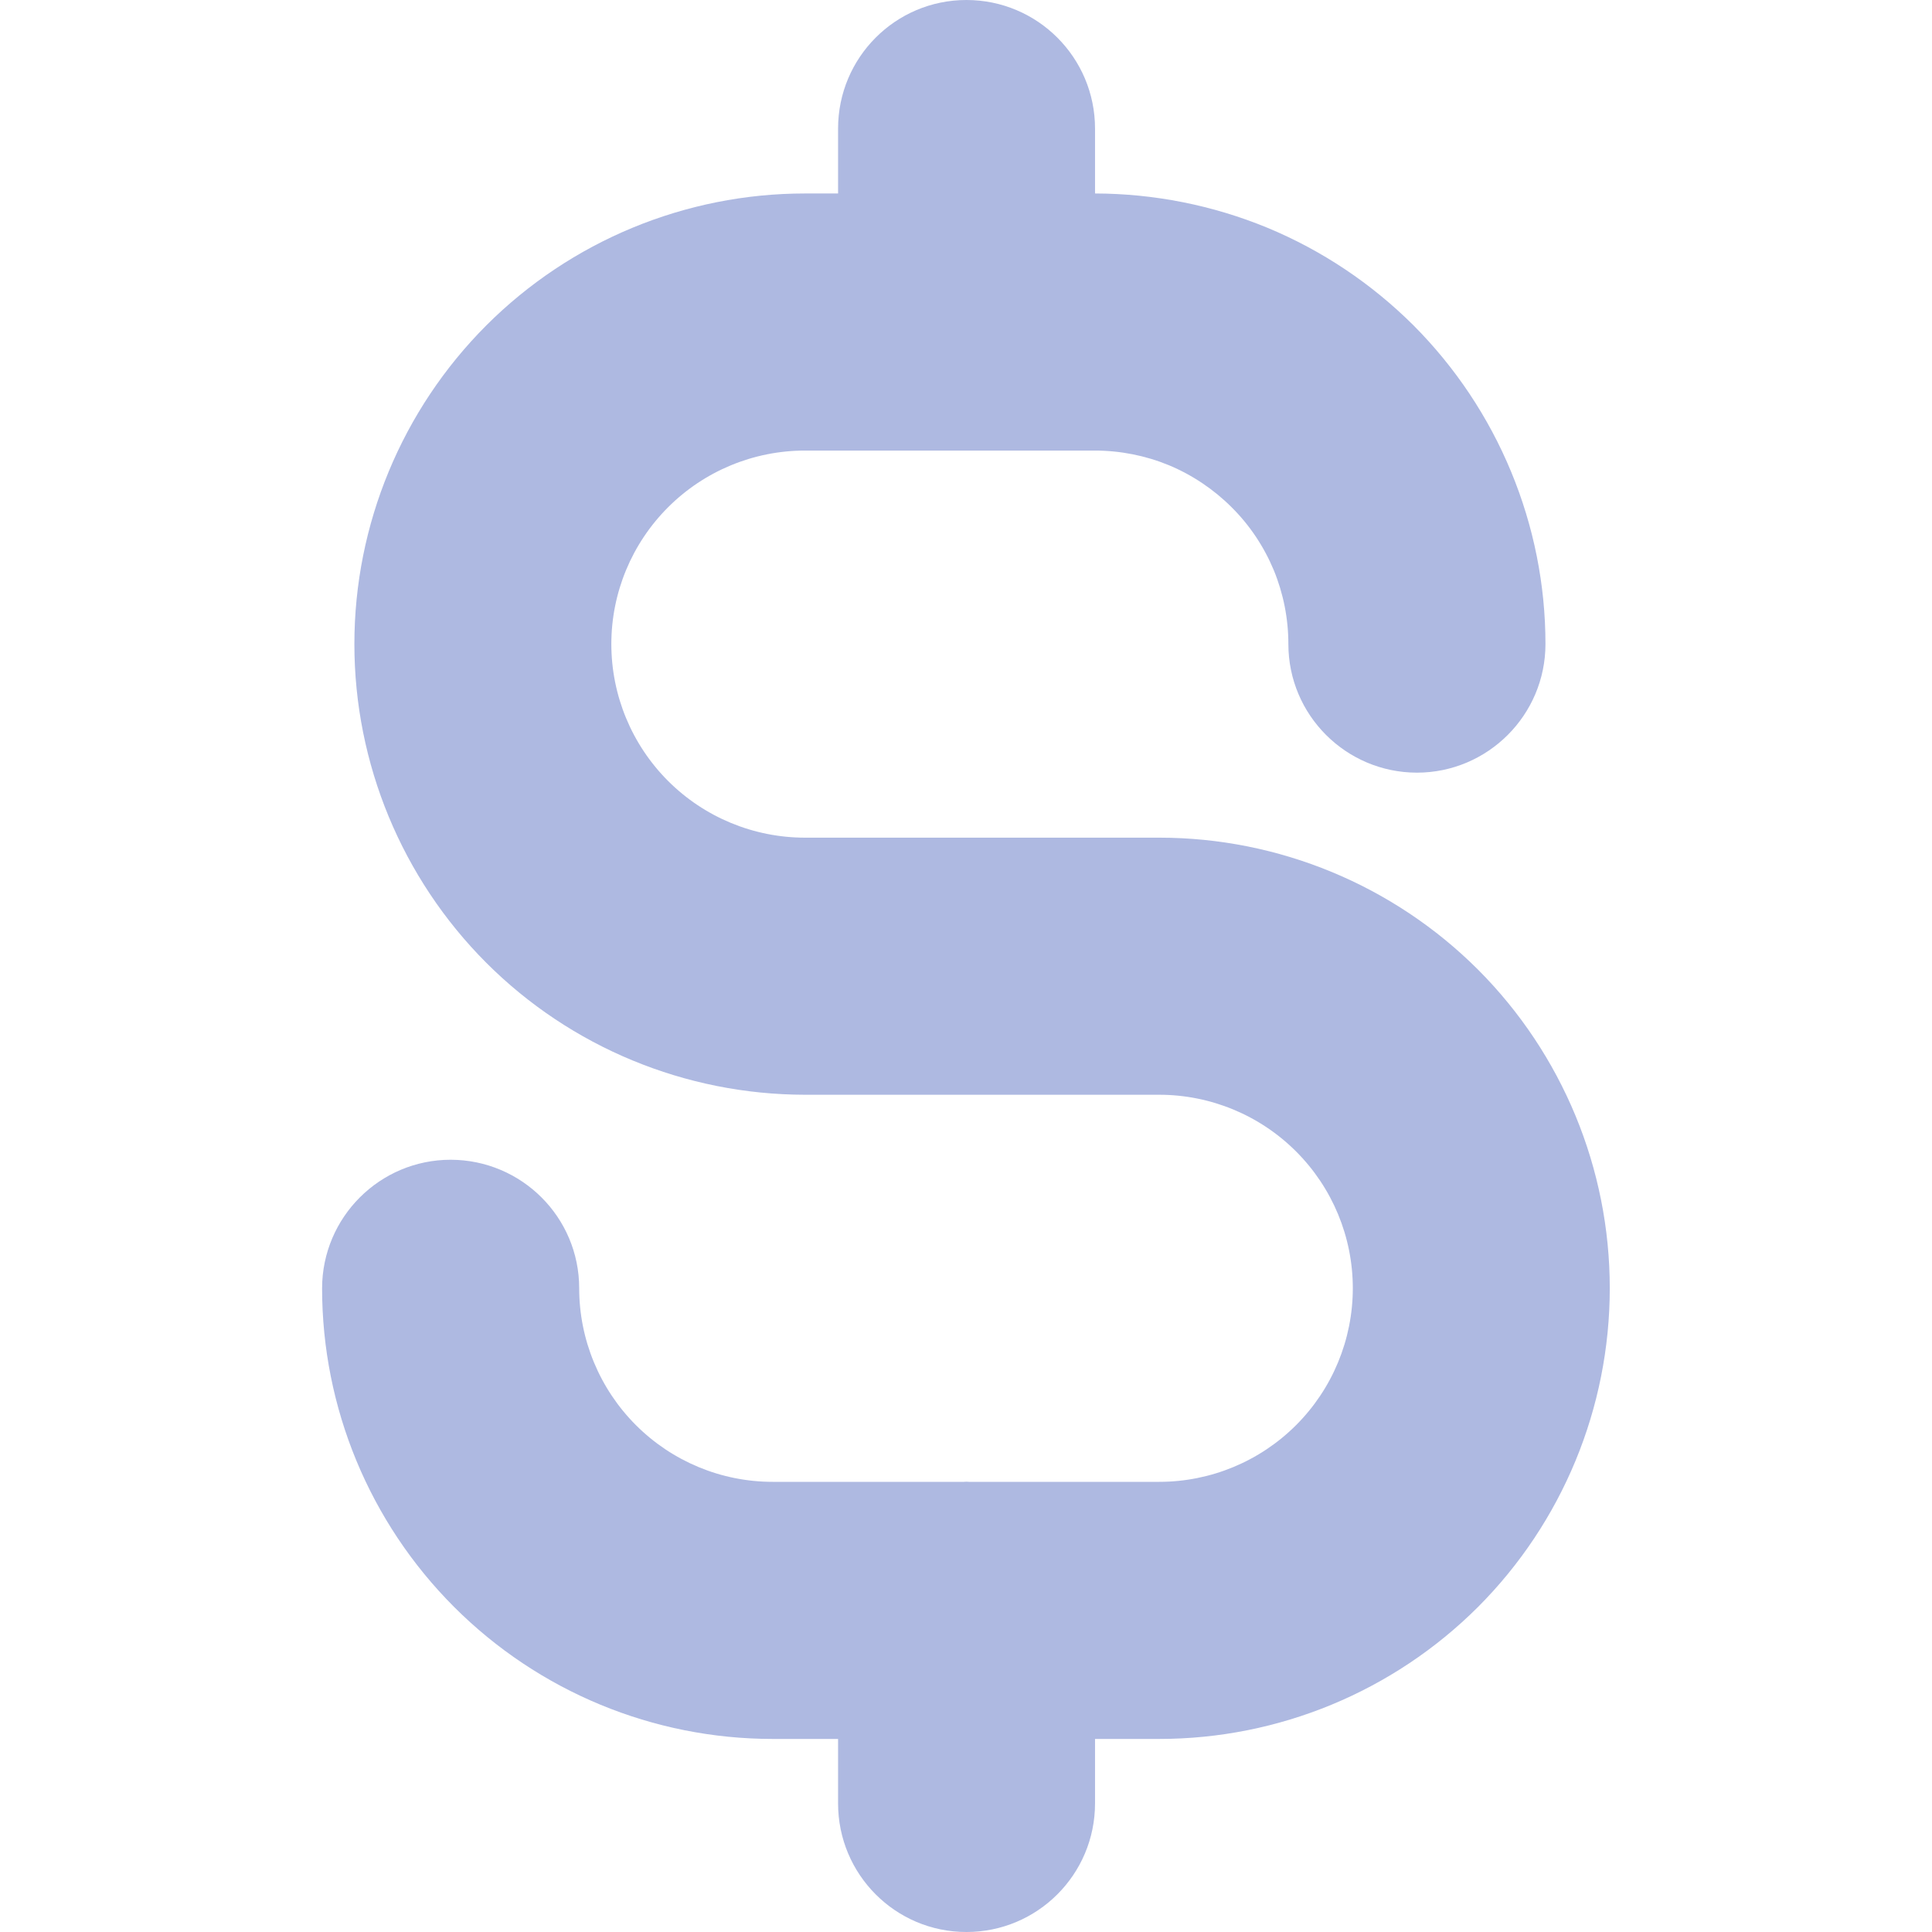
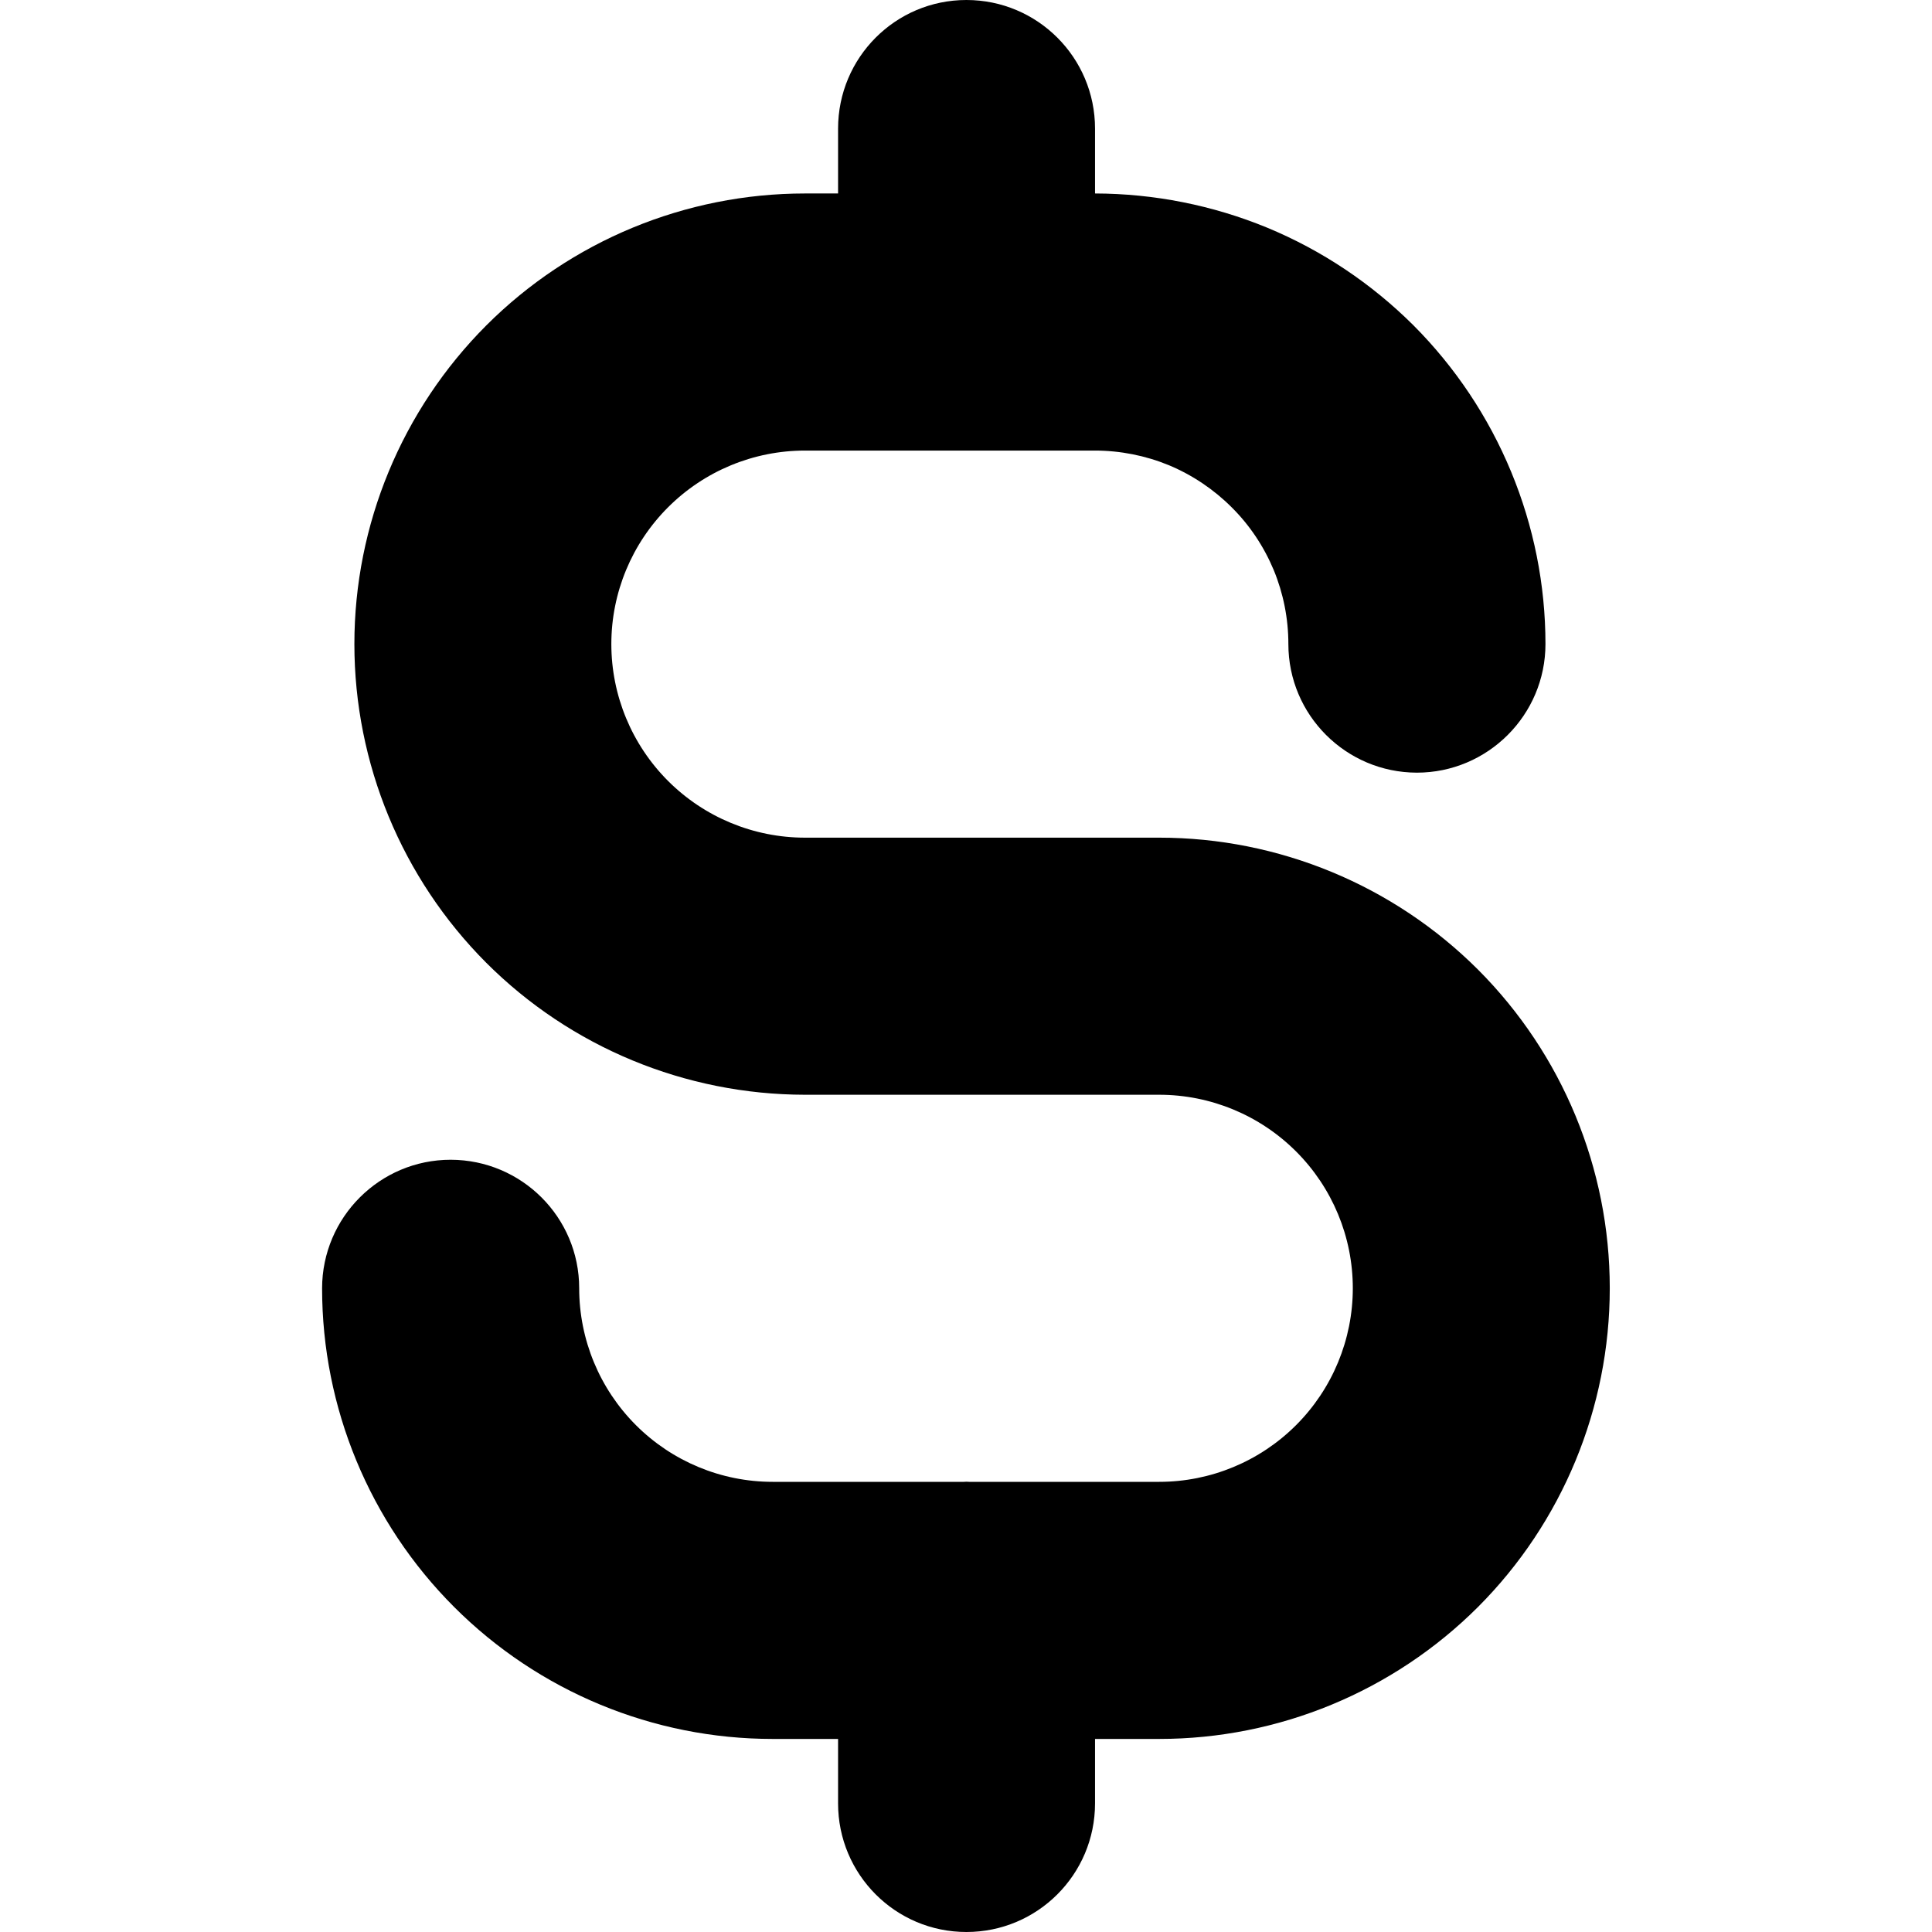
<svg xmlns="http://www.w3.org/2000/svg" width="14" height="14" viewBox="0 0 14 14" fill="none">
-   <path d="M7.003 0C7.518 0 7.935 0.417 7.935 0.932V1.402C8.363 1.403 8.787 1.487 9.183 1.65C9.579 1.814 9.939 2.055 10.243 2.358C10.546 2.662 10.786 3.022 10.95 3.418C11.114 3.814 11.199 4.238 11.199 4.667C11.199 5.181 10.781 5.599 10.267 5.599C9.753 5.598 9.336 5.181 9.336 4.667C9.336 4.483 9.3 4.301 9.23 4.131C9.159 3.961 9.056 3.806 8.925 3.676C8.795 3.546 8.64 3.442 8.47 3.371C8.3 3.301 8.117 3.265 7.933 3.265H5.833C5.461 3.265 5.104 3.413 4.841 3.676C4.578 3.939 4.43 4.295 4.43 4.667C4.43 5.039 4.578 5.396 4.841 5.659C5.104 5.922 5.461 6.07 5.833 6.07H8.4C9.266 6.07 10.097 6.414 10.71 7.026C11.322 7.639 11.665 8.469 11.665 9.335C11.665 10.201 11.322 11.032 10.71 11.645C10.097 12.257 9.266 12.601 8.4 12.601H7.935V13.068C7.935 13.583 7.518 14 7.003 14C6.489 14 6.073 13.583 6.073 13.068V12.601H5.599C4.733 12.601 3.903 12.257 3.291 11.645C2.678 11.032 2.334 10.201 2.334 9.335C2.335 8.821 2.752 8.404 3.266 8.404C3.78 8.405 4.197 8.821 4.197 9.335C4.197 9.707 4.345 10.064 4.608 10.327C4.871 10.59 5.227 10.738 5.599 10.738H6.985C6.991 10.738 6.997 10.737 7.003 10.737C7.01 10.737 7.016 10.738 7.023 10.738H8.4C8.772 10.738 9.129 10.59 9.392 10.327C9.655 10.064 9.803 9.707 9.803 9.335C9.803 8.963 9.655 8.607 9.392 8.344C9.129 8.081 8.772 7.933 8.4 7.933H5.833C4.967 7.932 4.136 7.589 3.524 6.977C2.912 6.364 2.568 5.533 2.568 4.667C2.568 3.801 2.912 2.971 3.524 2.358C4.136 1.746 4.967 1.402 5.833 1.402H6.073V0.932C6.073 0.417 6.489 8.34797e-05 7.003 0Z" fill="#AEB9E1" />
+   <path d="M7.003 0C7.518 0 7.935 0.417 7.935 0.932V1.402C8.363 1.403 8.787 1.487 9.183 1.65C9.579 1.814 9.939 2.055 10.243 2.358C10.546 2.662 10.786 3.022 10.95 3.418C11.114 3.814 11.199 4.238 11.199 4.667C11.199 5.181 10.781 5.599 10.267 5.599C9.753 5.598 9.336 5.181 9.336 4.667C9.336 4.483 9.3 4.301 9.23 4.131C9.159 3.961 9.056 3.806 8.925 3.676C8.795 3.546 8.64 3.442 8.47 3.371C8.3 3.301 8.117 3.265 7.933 3.265H5.833C5.461 3.265 5.104 3.413 4.841 3.676C4.578 3.939 4.43 4.295 4.43 4.667C4.43 5.039 4.578 5.396 4.841 5.659C5.104 5.922 5.461 6.07 5.833 6.07H8.4C9.266 6.07 10.097 6.414 10.71 7.026C11.322 7.639 11.665 8.469 11.665 9.335C11.665 10.201 11.322 11.032 10.71 11.645C10.097 12.257 9.266 12.601 8.4 12.601H7.935V13.068C7.935 13.583 7.518 14 7.003 14C6.489 14 6.073 13.583 6.073 13.068V12.601H5.599C4.733 12.601 3.903 12.257 3.291 11.645C2.678 11.032 2.334 10.201 2.334 9.335C2.335 8.821 2.752 8.404 3.266 8.404C3.78 8.405 4.197 8.821 4.197 9.335C4.197 9.707 4.345 10.064 4.608 10.327C4.871 10.59 5.227 10.738 5.599 10.738H6.985C6.991 10.738 6.997 10.737 7.003 10.737C7.01 10.737 7.016 10.738 7.023 10.738H8.4C8.772 10.738 9.129 10.59 9.392 10.327C9.655 10.064 9.803 9.707 9.803 9.335C9.803 8.963 9.655 8.607 9.392 8.344C9.129 8.081 8.772 7.933 8.4 7.933H5.833C4.967 7.932 4.136 7.589 3.524 6.977C2.912 6.364 2.568 5.533 2.568 4.667C2.568 3.801 2.912 2.971 3.524 2.358C4.136 1.746 4.967 1.402 5.833 1.402H6.073V0.932C6.073 0.417 6.489 8.34797e-05 7.003 0Z" fill="currentColor" />
</svg>
